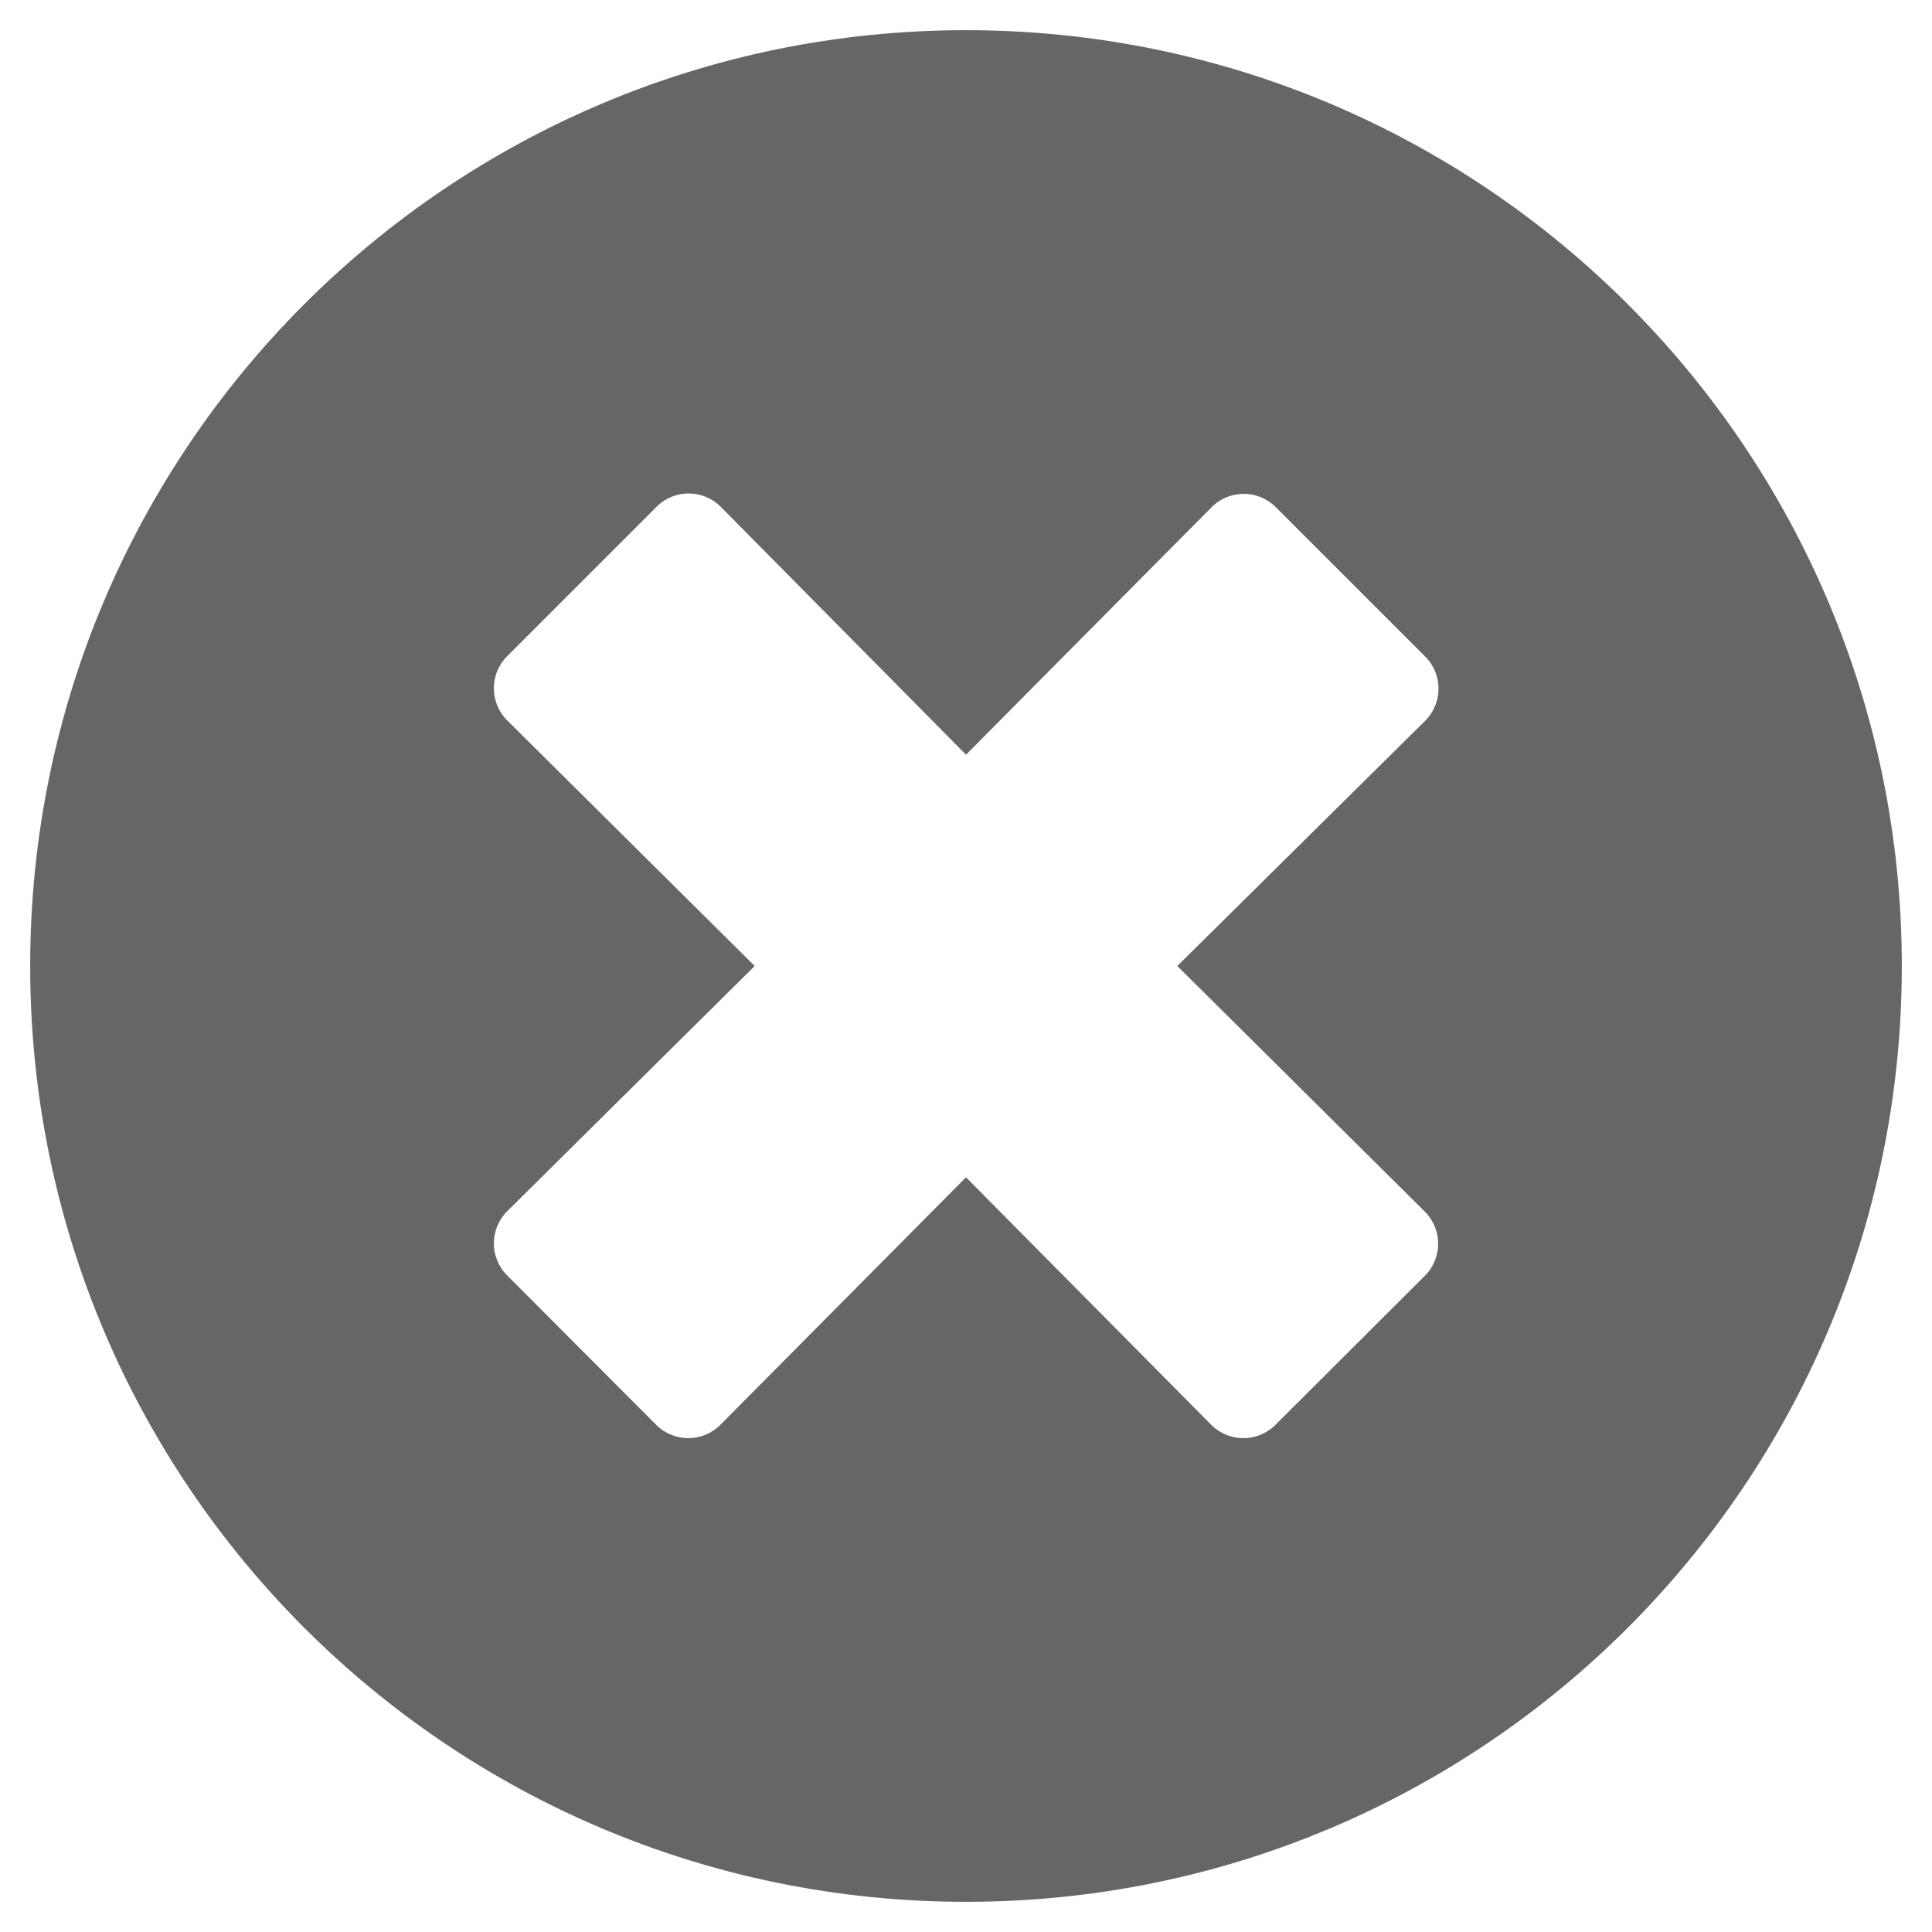
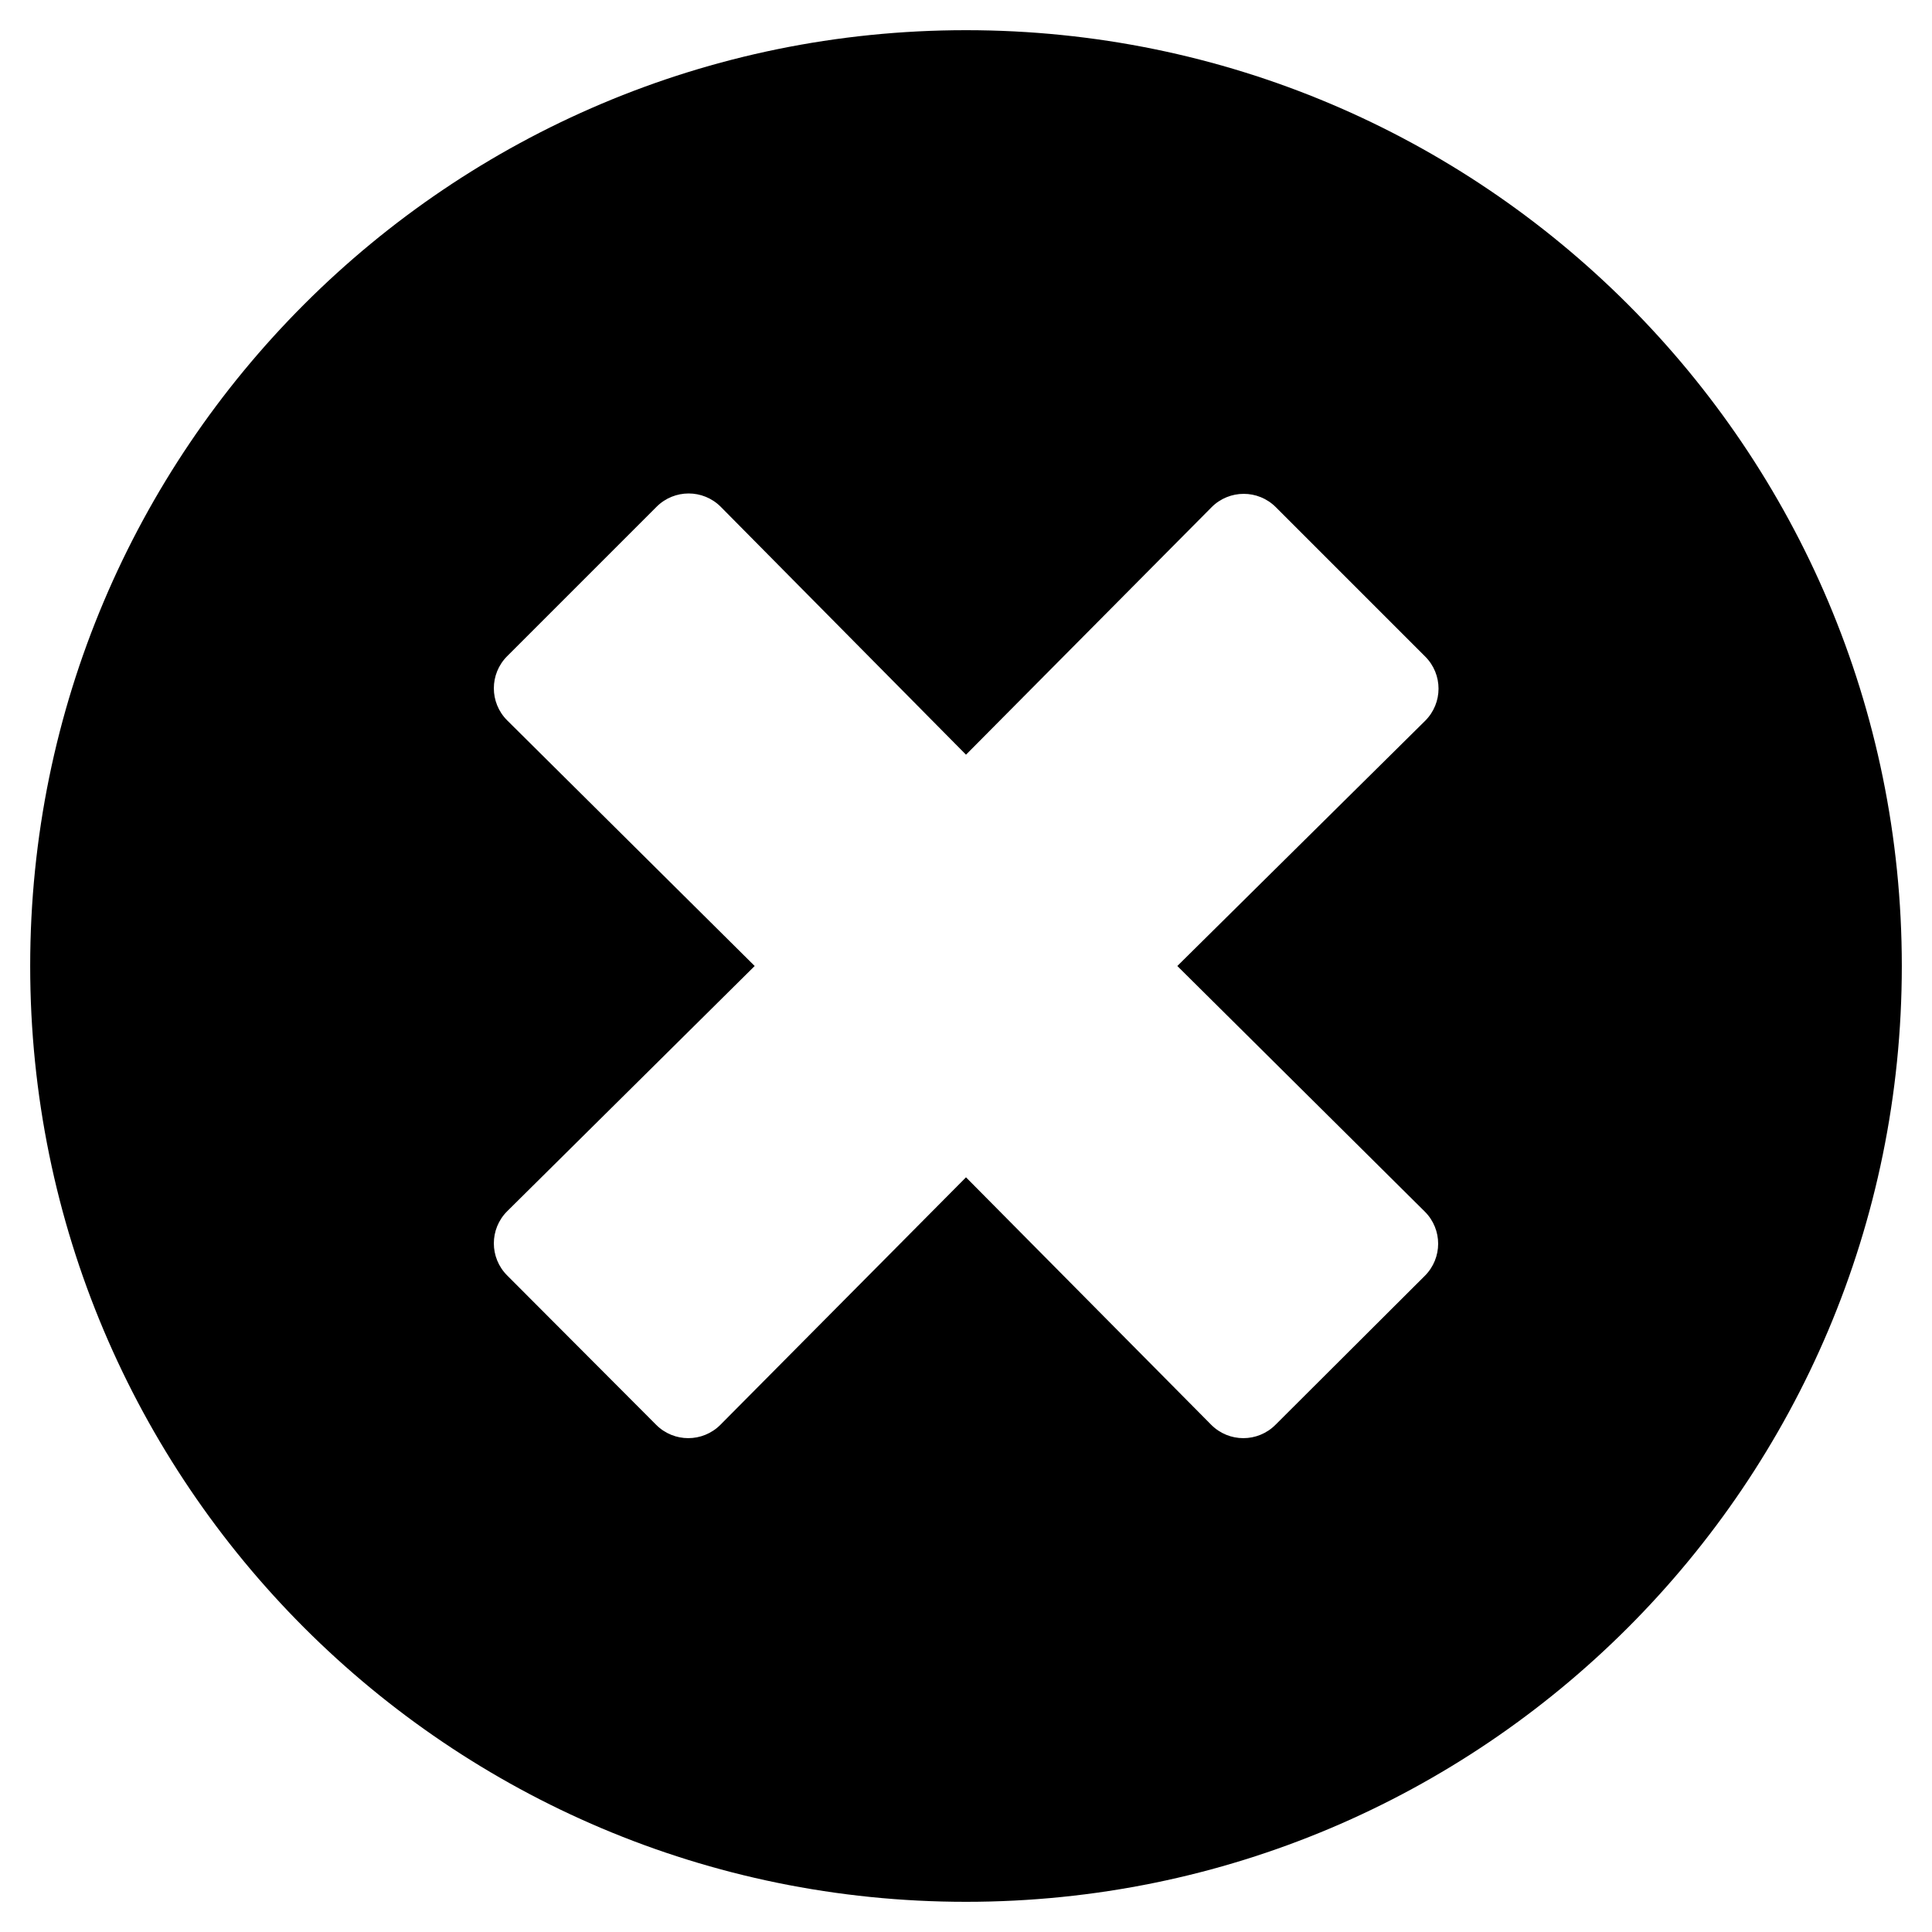
<svg xmlns="http://www.w3.org/2000/svg" viewBox="0 0 512 512">
-   <path fill="#666" d="M256 8C119 8 8 119 8 256s111 248 248 248 248-111 248-248S393 8 256 8zm121.6 313.1c4.7 4.7 4.7 12.3 0 17L338 377.6c-4.7 4.7-12.3 4.7-17 0L256 312l-65.1 65.6c-4.7 4.7-12.3 4.7-17 0L134.4 338c-4.7-4.7-4.7-12.3 0-17l65.6-65-65.6-65.1c-4.7-4.7-4.7-12.3 0-17l39.6-39.6c4.7-4.7 12.3-4.7 17 0l65 65.7 65.1-65.6c4.7-4.7 12.3-4.7 17 0l39.6 39.6c4.7 4.7 4.7 12.3 0 17L312 256l65.6 65.1z" />
+   <path fill="currentColor" d="M256 8C119 8 8 119 8 256s111 248 248 248 248-111 248-248S393 8 256 8zm121.6 313.1c4.7 4.7 4.7 12.3 0 17L338 377.6c-4.7 4.7-12.3 4.7-17 0L256 312l-65.1 65.6c-4.7 4.7-12.3 4.7-17 0L134.4 338c-4.7-4.7-4.7-12.3 0-17l65.6-65-65.6-65.1c-4.7-4.7-4.7-12.3 0-17l39.6-39.6c4.7-4.7 12.3-4.7 17 0l65 65.7 65.1-65.6c4.7-4.7 12.3-4.7 17 0l39.6 39.6c4.7 4.7 4.7 12.3 0 17L312 256l65.6 65.1z" />
</svg>
